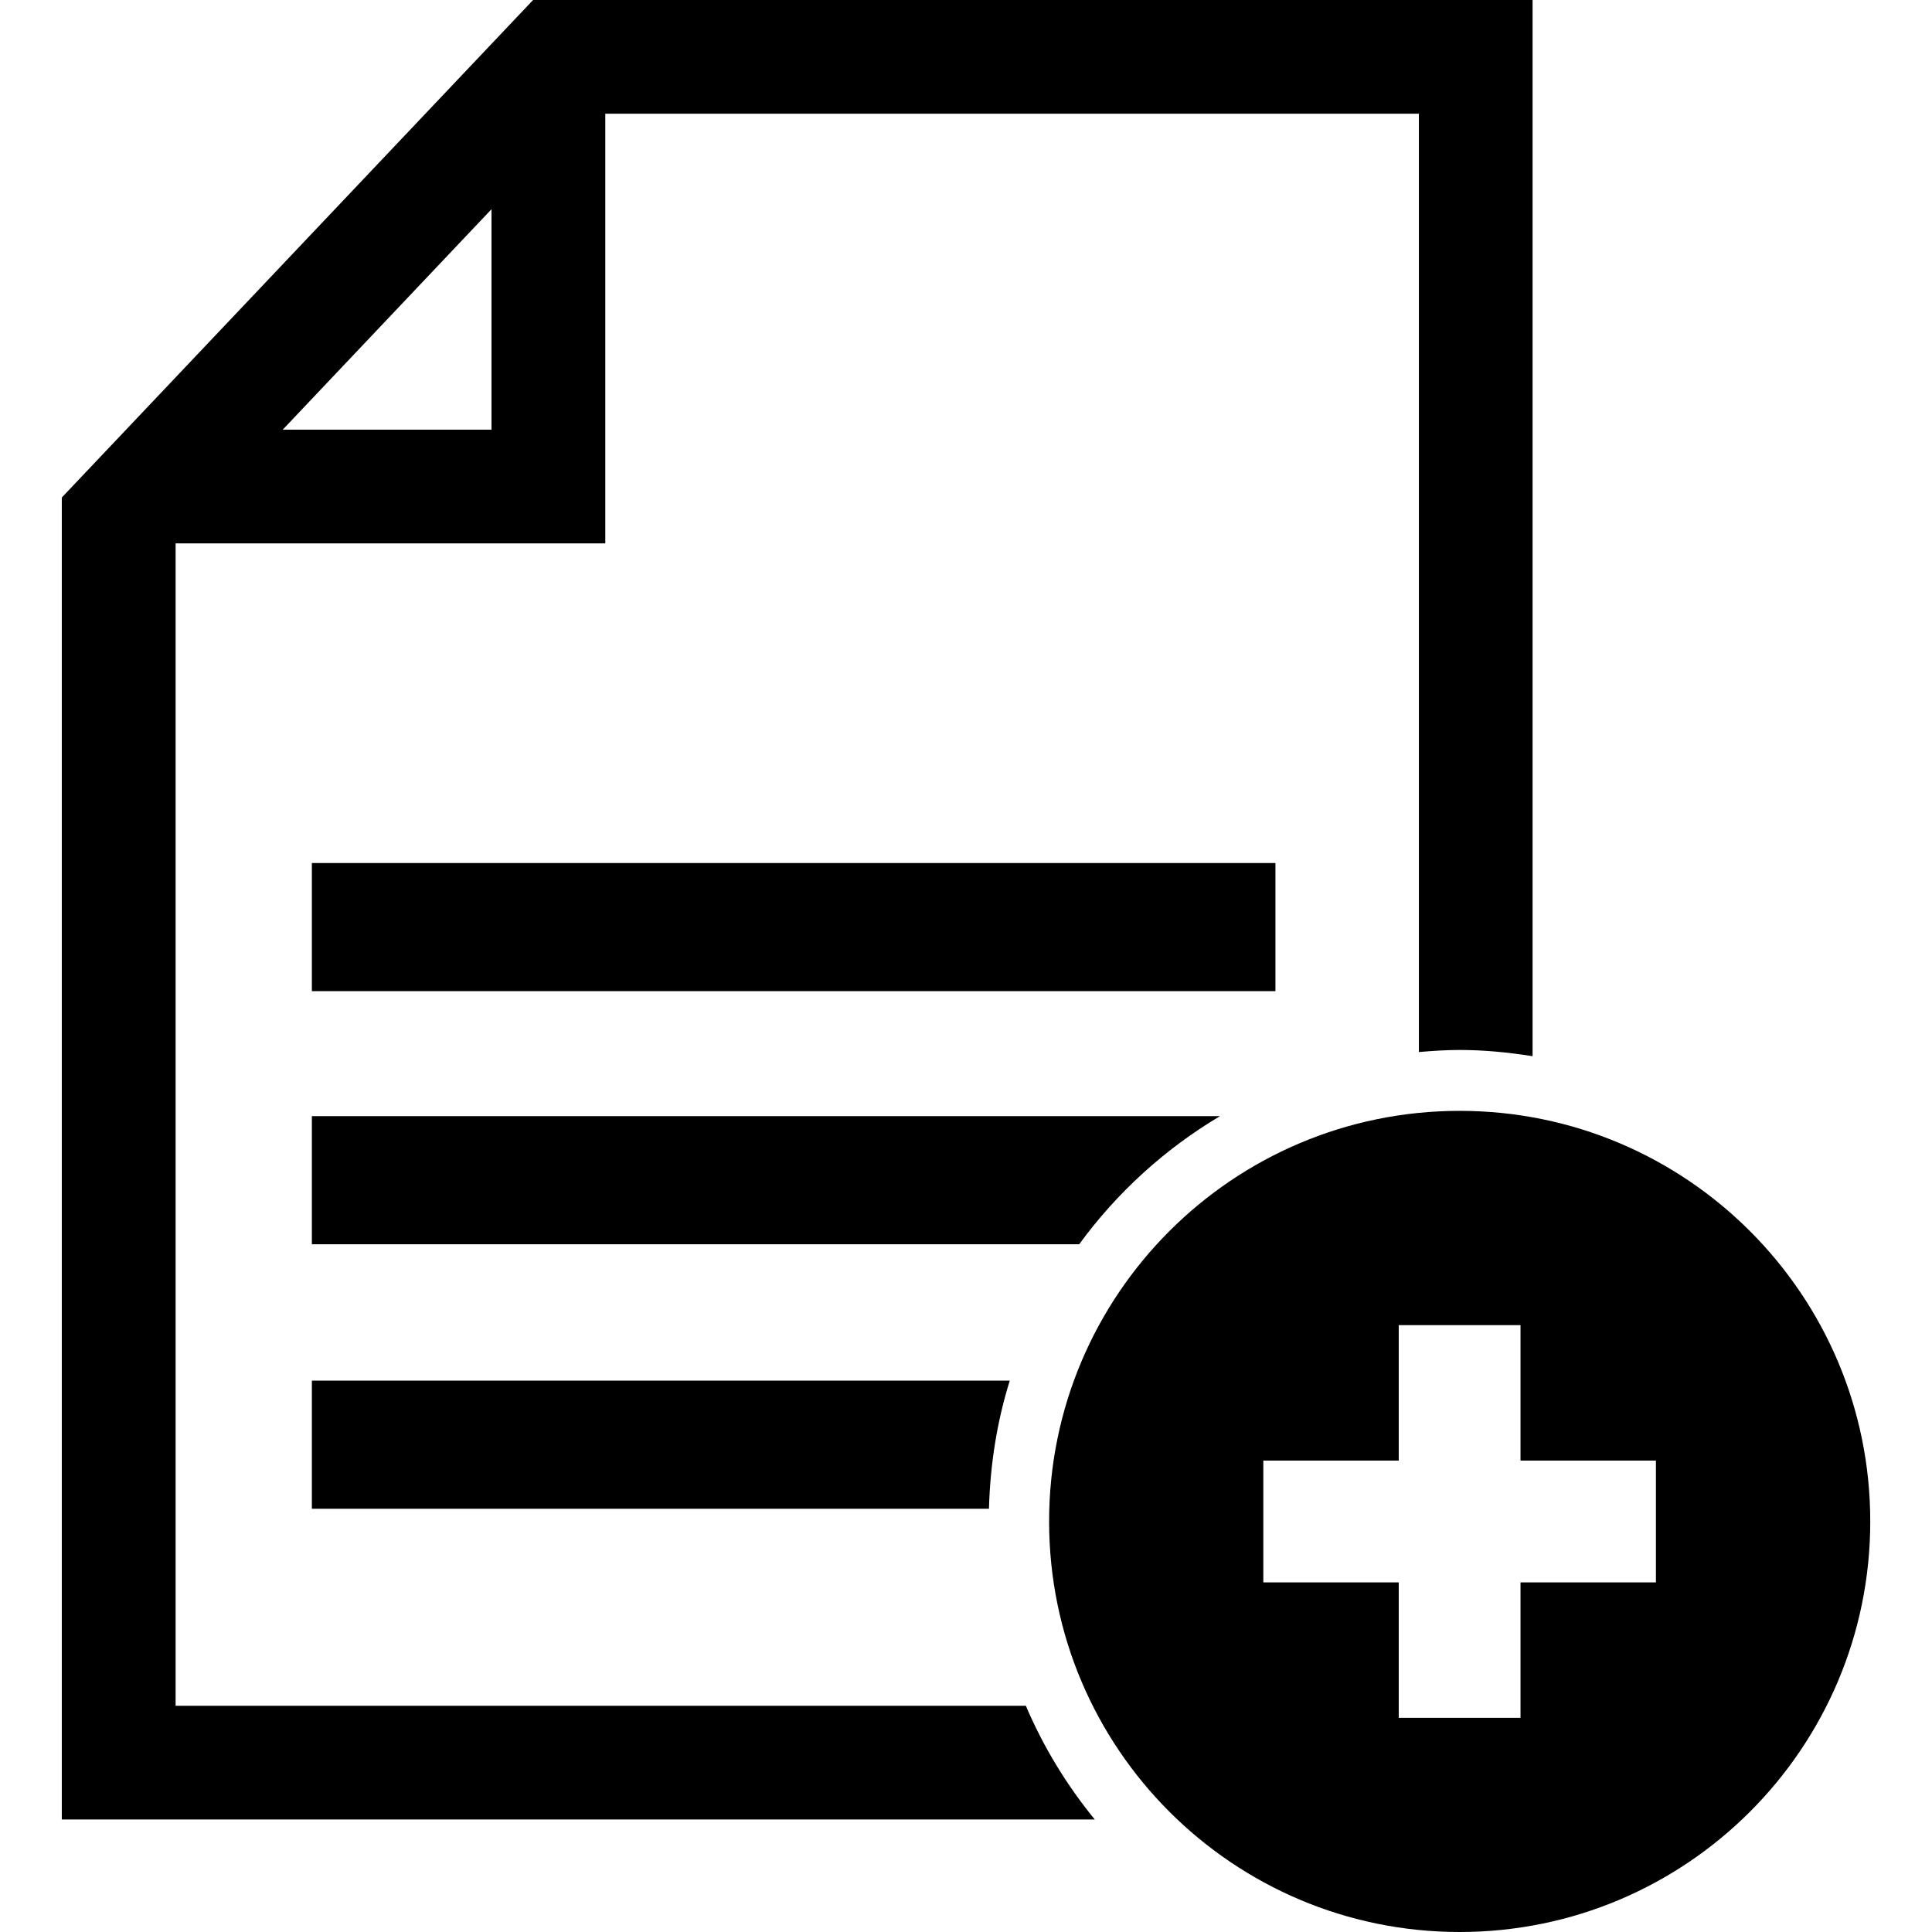
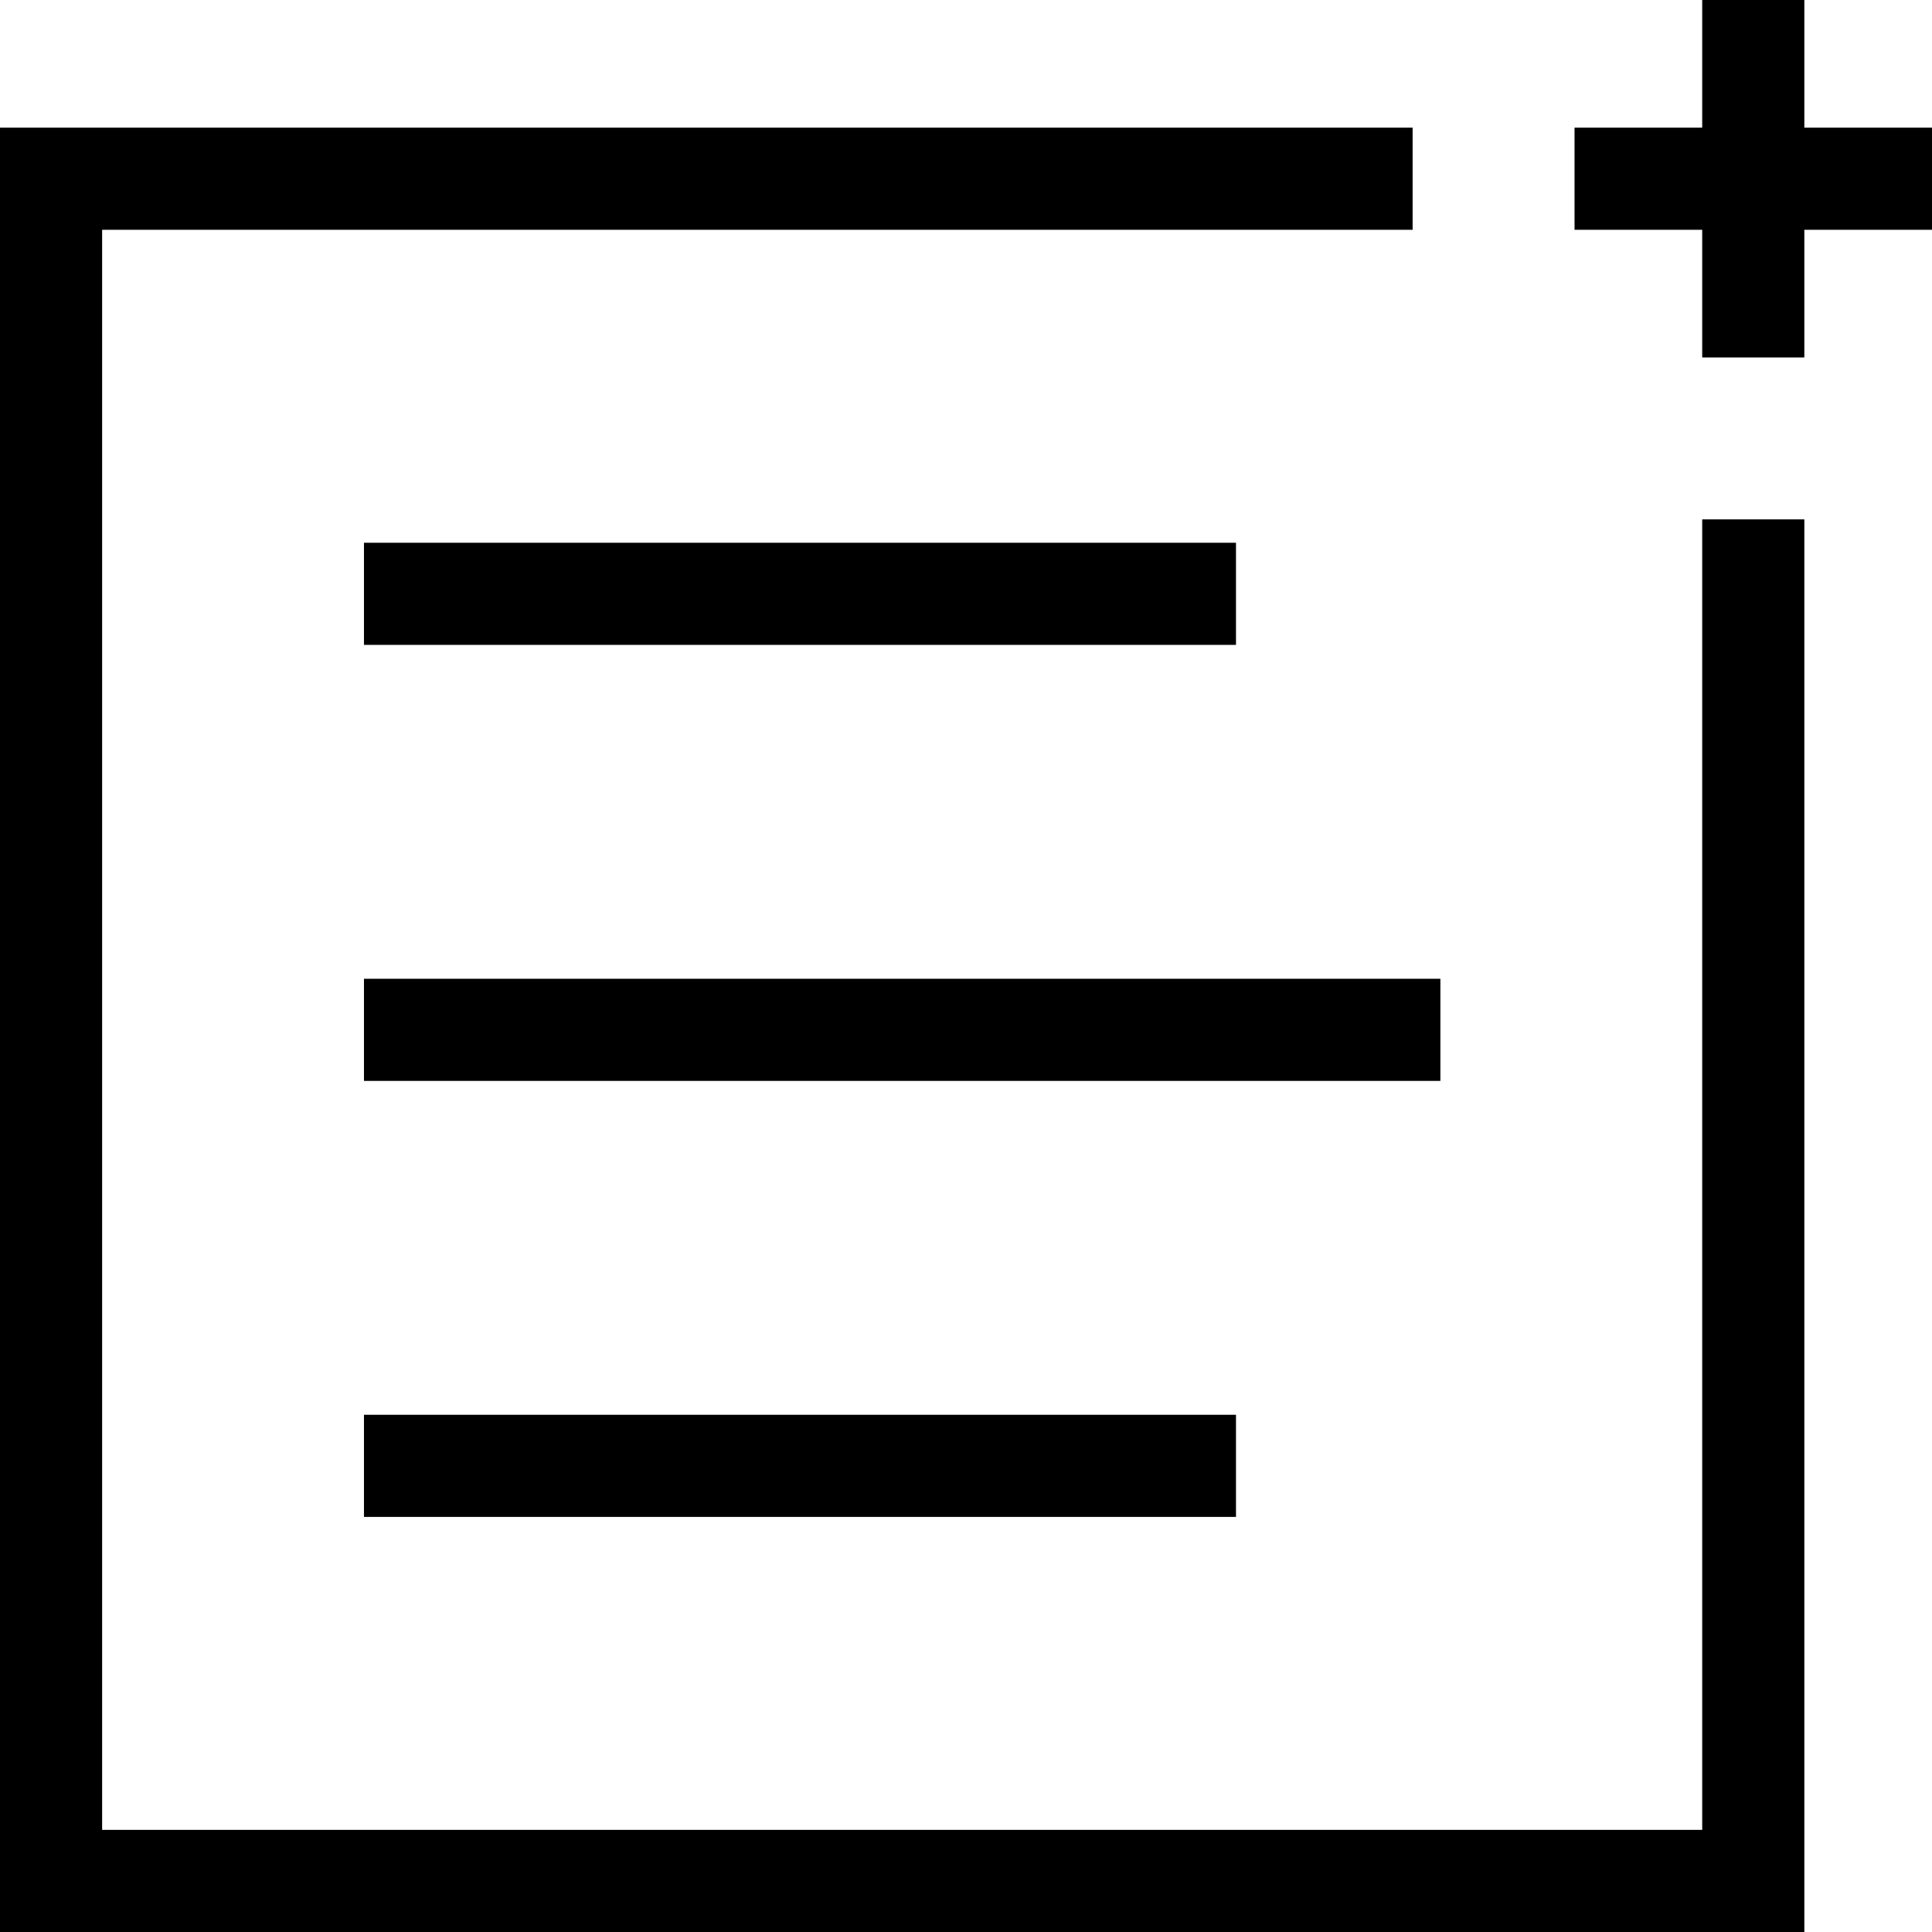
- <svg xmlns="http://www.w3.org/2000/svg" version="1.1" id="Capa_1" x="0px" y="0px" width="31.73px" height="31.73px" viewBox="0 0 31.73 31.73" style="enable-background:new 0 0 31.73 31.73;" xml:space="preserve">
+ <svg xmlns="http://www.w3.org/2000/svg" version="1.1" id="Capa_1" x="0px" y="0px" viewBox="0 0 283.75 283.75" style="enable-background:new 0 0 283.75 283.75;" xml:space="preserve">
  <g>
    <g>
-       <path d="M2.884,28.016V8.924h7.057V1.867h13.362v15.411c0.222-0.019,0.444-0.034,0.67-0.034c0.408,0,0.806,0.041,1.197,0.102V0    H8.755l-7.74,8.171v21.711h16.965c-0.46-0.562-0.843-1.189-1.132-1.867H2.884z M8.072,3.436v3.621H4.643L8.072,3.436z" />
-       <rect x="5.122" y="14.174" width="15.825" height="2.104" />
-       <path d="M20.036,18.331H5.122v2.104h12.602C18.344,19.586,19.13,18.87,20.036,18.331z" />
-       <path d="M5.122,24.779h11.12c0.02-0.73,0.133-1.438,0.342-2.104H5.122V24.779z" />
-       <path d="M23.973,18.244c-3.724,0-6.743,3.02-6.743,6.743s3.02,6.743,6.743,6.743s6.743-3.02,6.743-6.743    S27.696,18.244,23.973,18.244z M27.196,25.988h-2.224v2.225h-2v-2.225h-2.224v-2h2.224v-2.225h2v2.225h2.224V25.988z" />
+       <polygon points="250,268.75 15,268.75 15,33.75 207.47,33.75 207.47,18.75 0,18.75 0,283.75 265,283.75 265,76.28 250,76.28   " />
+       <polygon points="283.75,18.75 265,18.75 265,0 250,0 250,18.75 231.25,18.75 231.25,33.75 250,33.75 250,52.5 265,52.5 265,33.75     283.75,33.75   " />
+       <rect x="53.455" y="79.714" width="128.073" height="15" />
+       <rect x="53.455" y="143.75" width="158.091" height="15" />
+       <rect x="53.455" y="207.786" width="128.073" height="15" />
    </g>
+     <g>
+ 	</g>
+     <g>
+ 	</g>
+     <g>
+ 	</g>
+     <g>
+ 	</g>
+     <g>
+ 	</g>
+     <g>
+ 	</g>
+     <g>
+ 	</g>
+     <g>
+ 	</g>
+     <g>
+ 	</g>
+     <g>
+ 	</g>
+     <g>
+ 	</g>
+     <g>
+ 	</g>
+     <g>
+ 	</g>
+     <g>
+ 	</g>
+     <g>
+ 	</g>
  </g>
  <g>
</g>
  <g>
</g>
  <g>
</g>
  <g>
</g>
  <g>
</g>
  <g>
</g>
  <g>
</g>
  <g>
</g>
  <g>
</g>
  <g>
</g>
  <g>
</g>
  <g>
</g>
  <g>
</g>
  <g>
</g>
  <g>
</g>
</svg>
